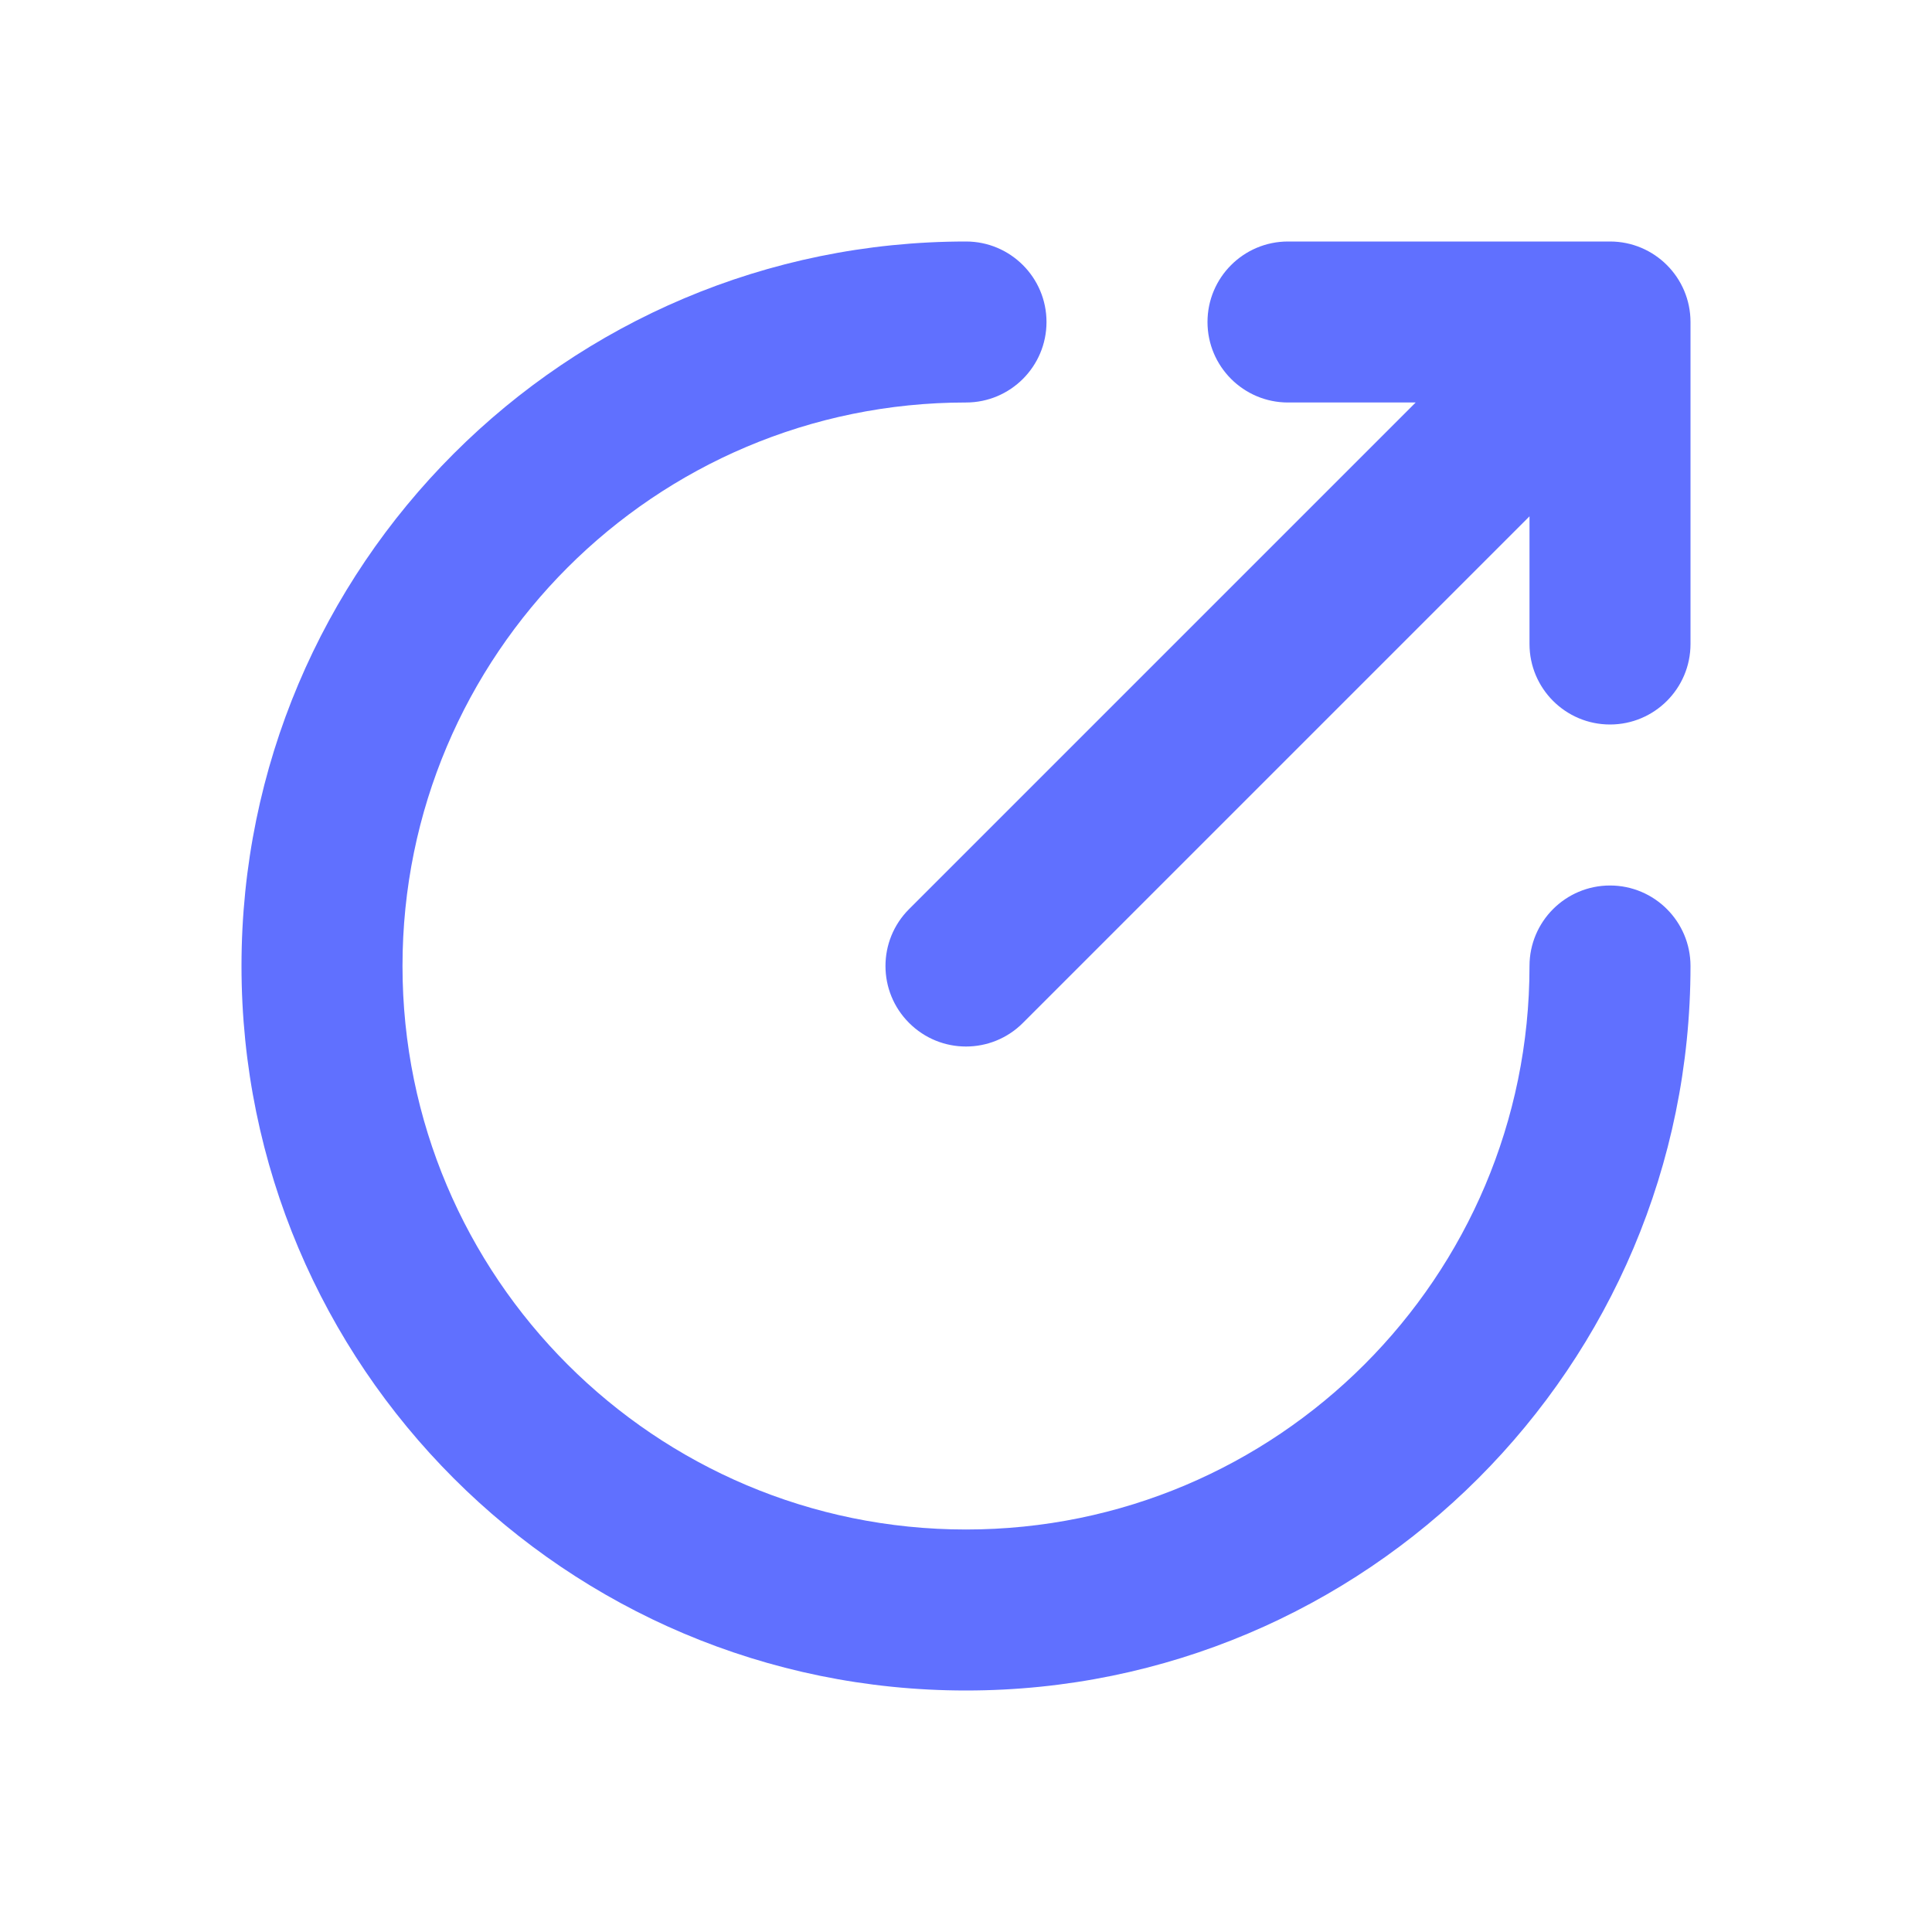
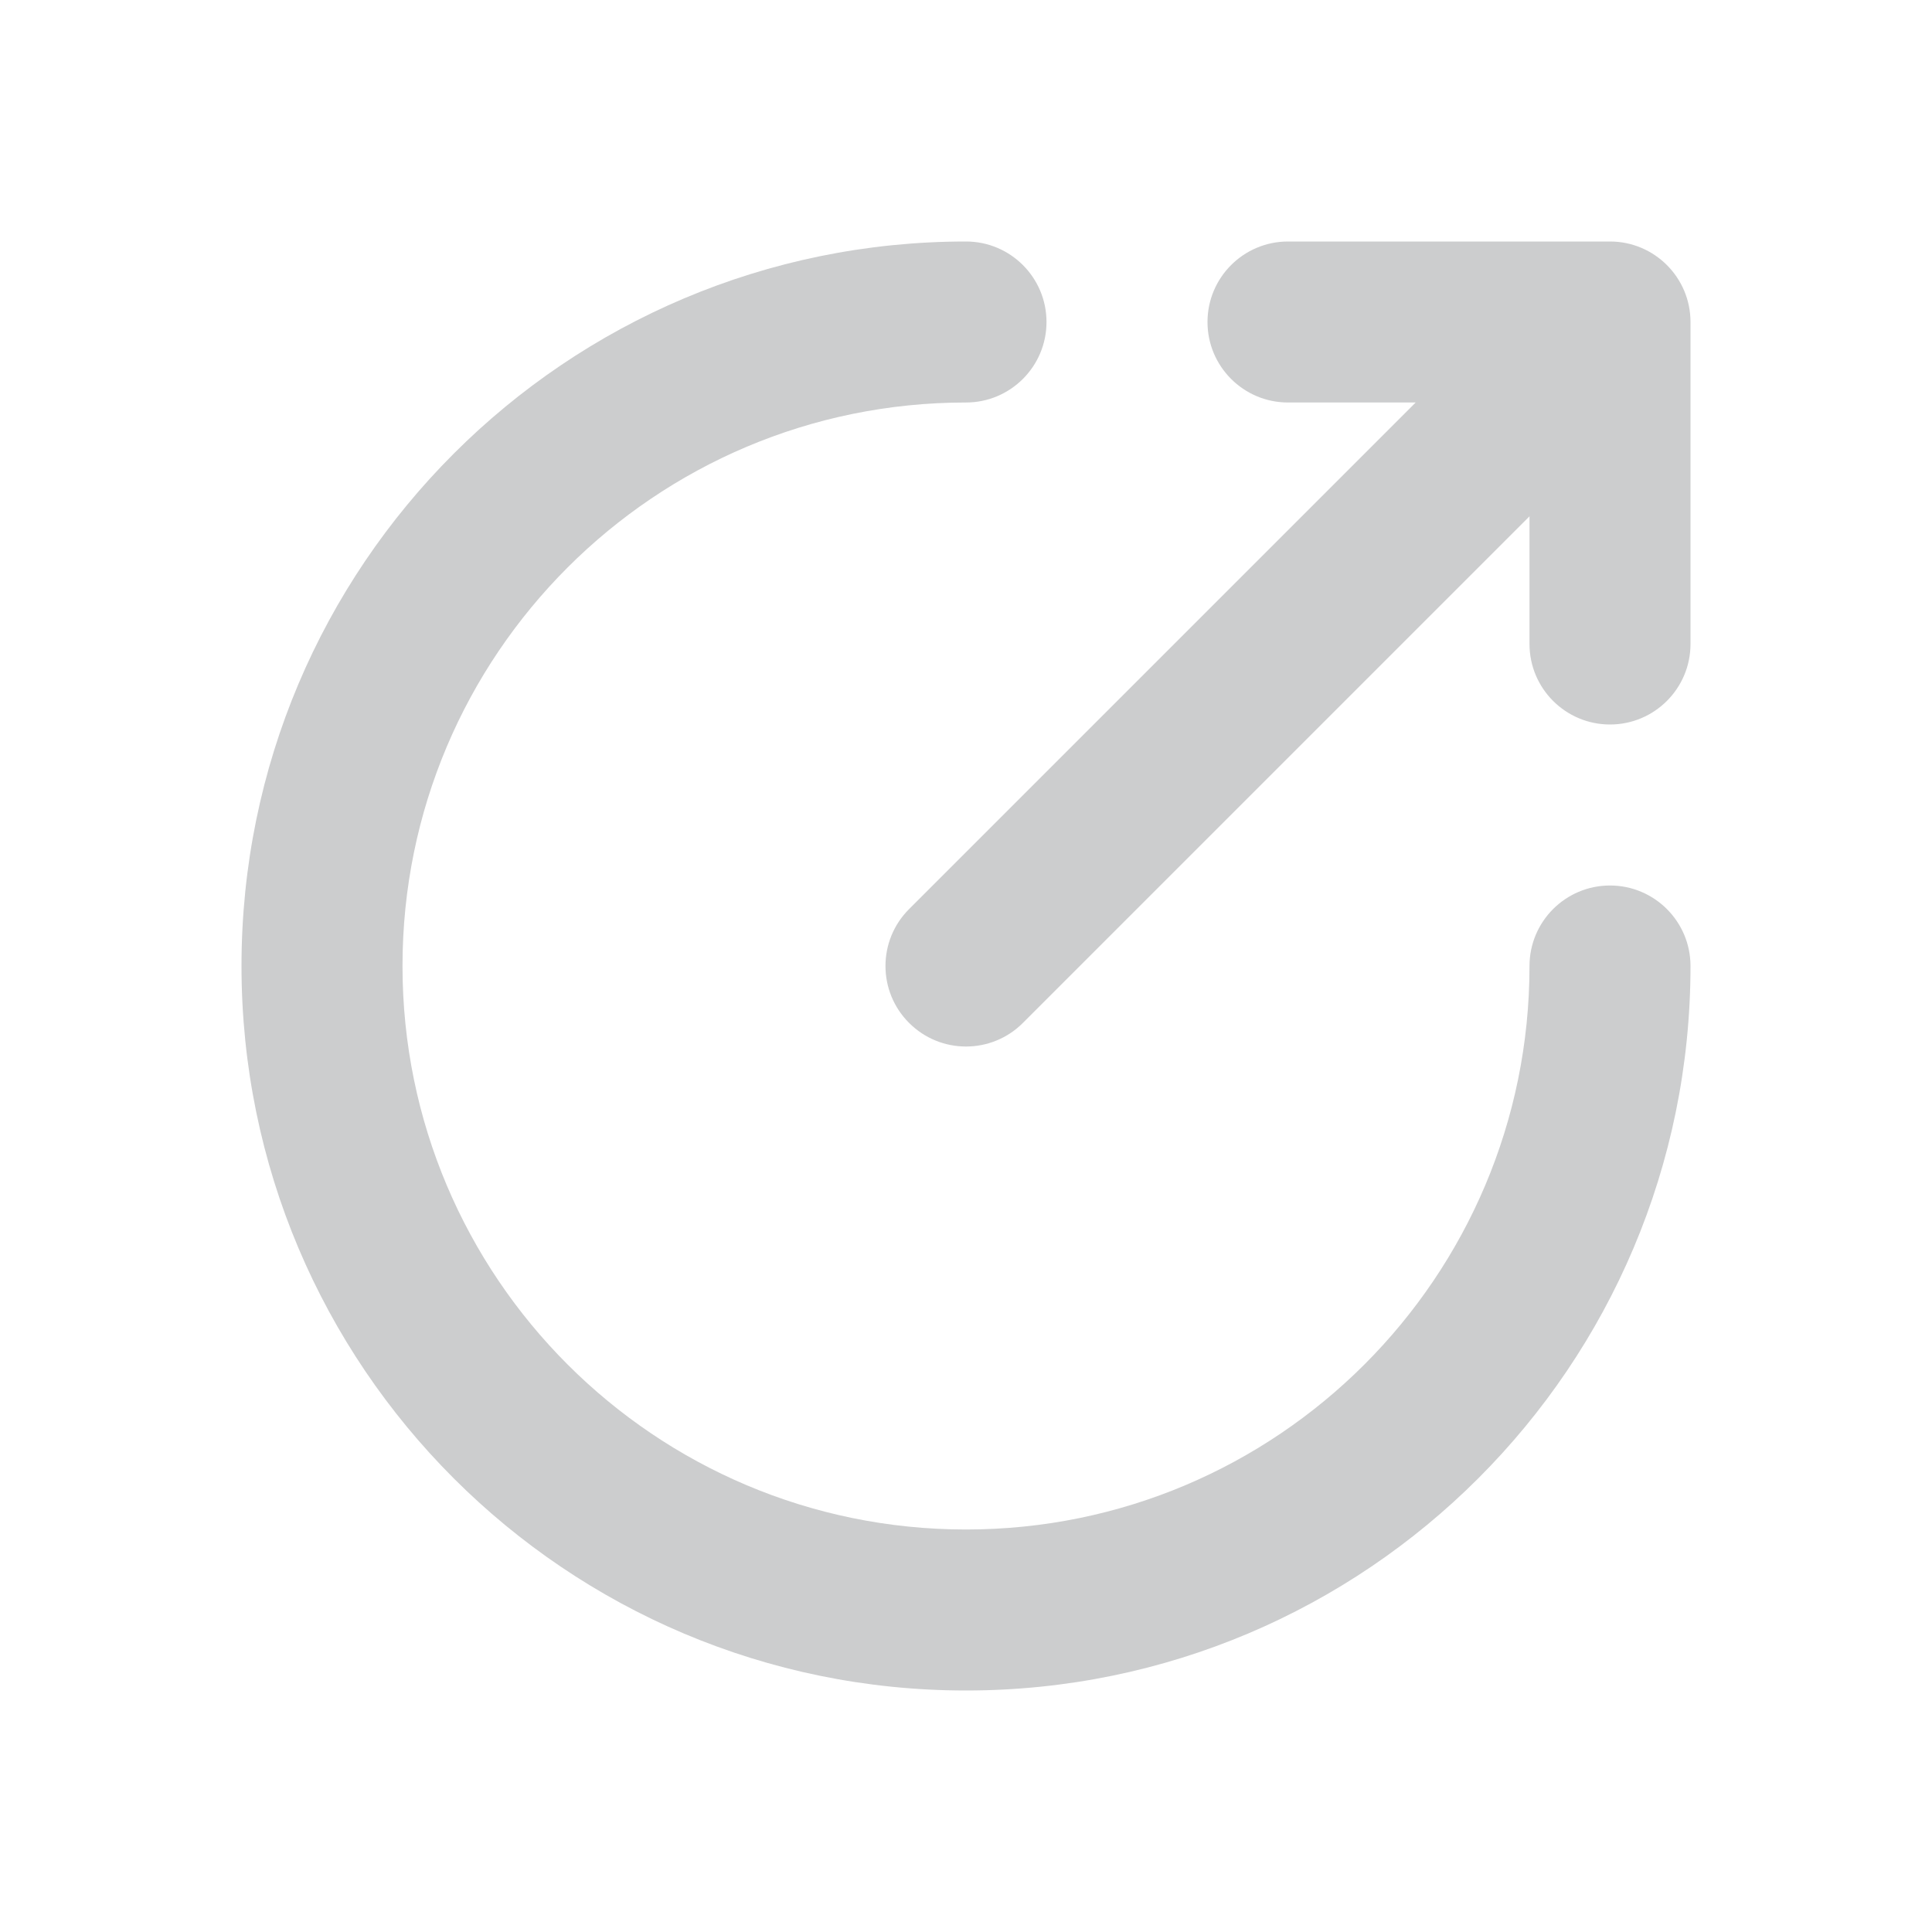
<svg xmlns="http://www.w3.org/2000/svg" width="24" height="24" viewBox="0 0 24 24" fill="none">
-   <path fill-rule="evenodd" clip-rule="evenodd" d="M5 12C5 8.134 8.134 5 12 5C12.552 5 13 4.552 13 4C13 3.448 12.552 3 12 3C7.029 3 3 7.029 3 12C3 16.971 7.029 21 12 21C16.971 21 21 16.971 21 12C21 11.448 20.552 11 20 11C19.448 11 19 11.448 19 12C19 15.866 15.866 19 12 19C8.134 19 5 15.866 5 12ZM16 3C15.448 3 15 3.448 15 4C15 4.552 15.448 5 16 5H17.586L11.293 11.293C10.902 11.683 10.902 12.317 11.293 12.707C11.683 13.098 12.317 13.098 12.707 12.707L19 6.414V8C19 8.552 19.448 9 20 9C20.552 9 21 8.552 21 8V4C21 3.448 20.552 3 20 3H16Z" fill="#6070FF" />
+   <path fill-rule="evenodd" clip-rule="evenodd" d="M5 12C5 8.134 8.134 5 12 5C12.552 5 13 4.552 13 4C13 3.448 12.552 3 12 3C7.029 3 3 7.029 3 12C3 16.971 7.029 21 12 21C16.971 21 21 16.971 21 12C21 11.448 20.552 11 20 11C19.448 11 19 11.448 19 12C19 15.866 15.866 19 12 19C8.134 19 5 15.866 5 12ZM16 3C15.448 3 15 3.448 15 4C15 4.552 15.448 5 16 5H17.586L11.293 11.293C10.902 11.683 10.902 12.317 11.293 12.707C11.683 13.098 12.317 13.098 12.707 12.707L19 6.414V8C19 8.552 19.448 9 20 9C20.552 9 21 8.552 21 8V4C21 3.448 20.552 3 20 3H16Z" fill="#cccdce" />
</svg>
